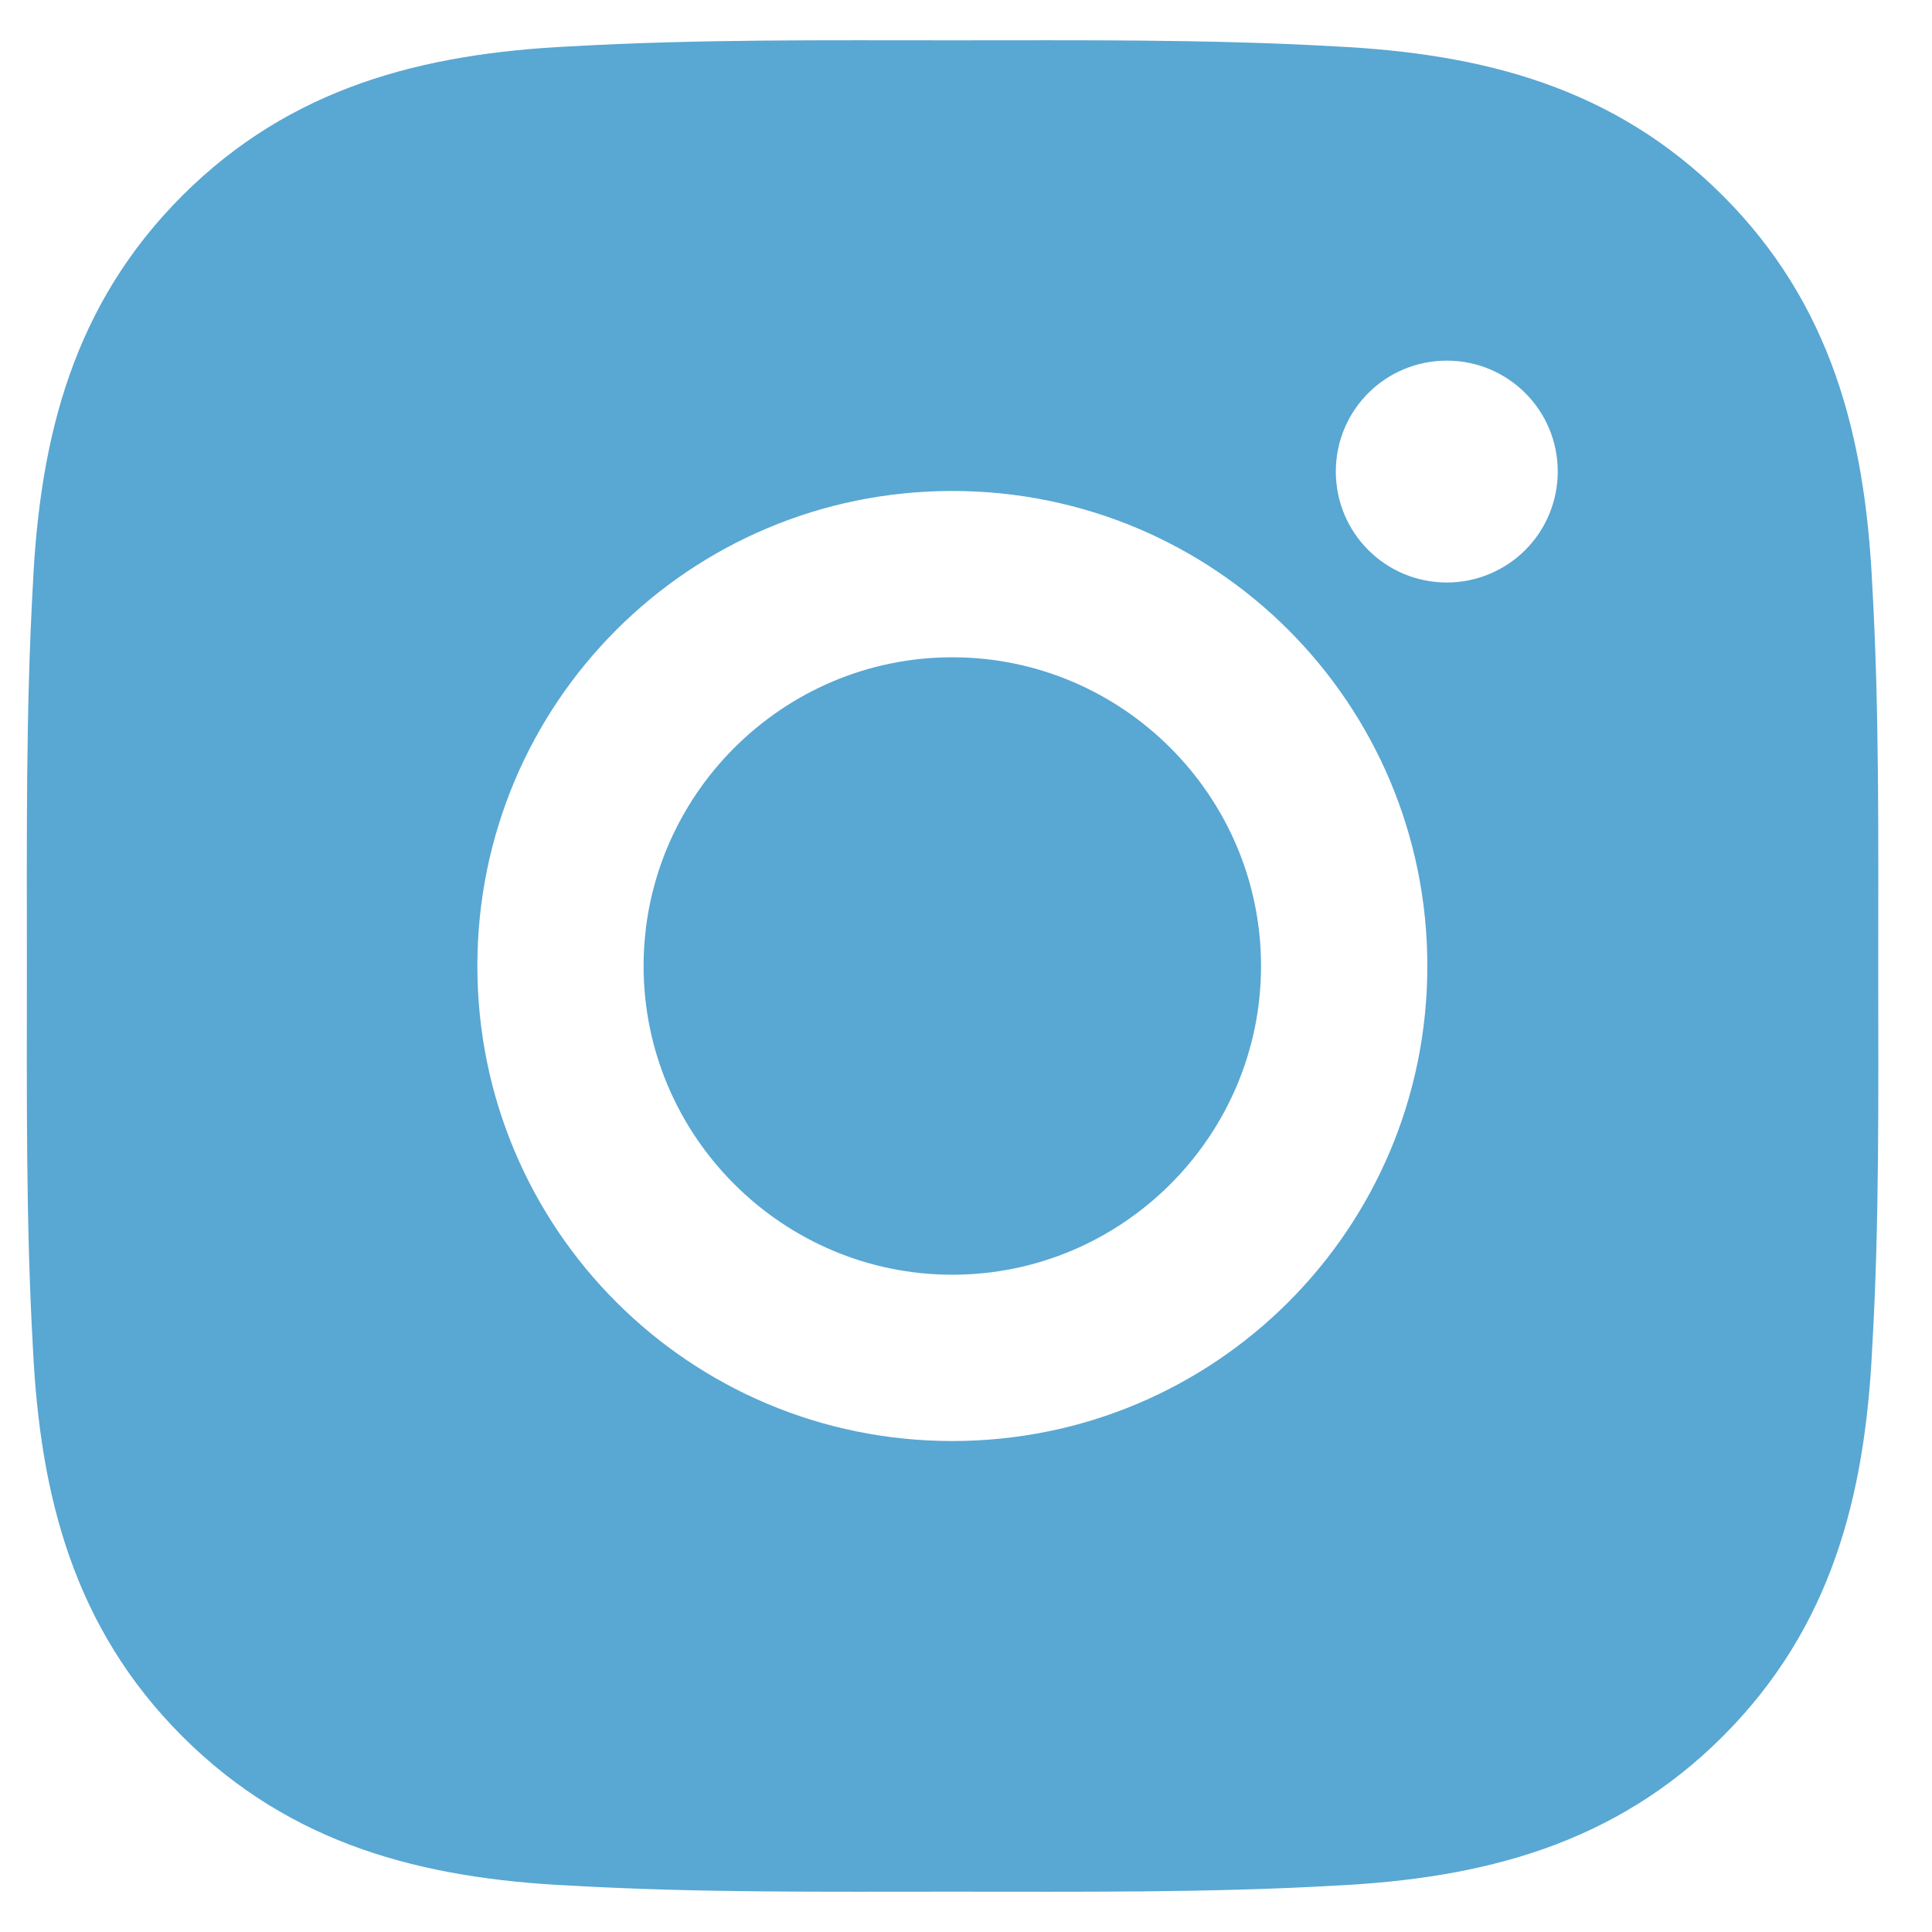
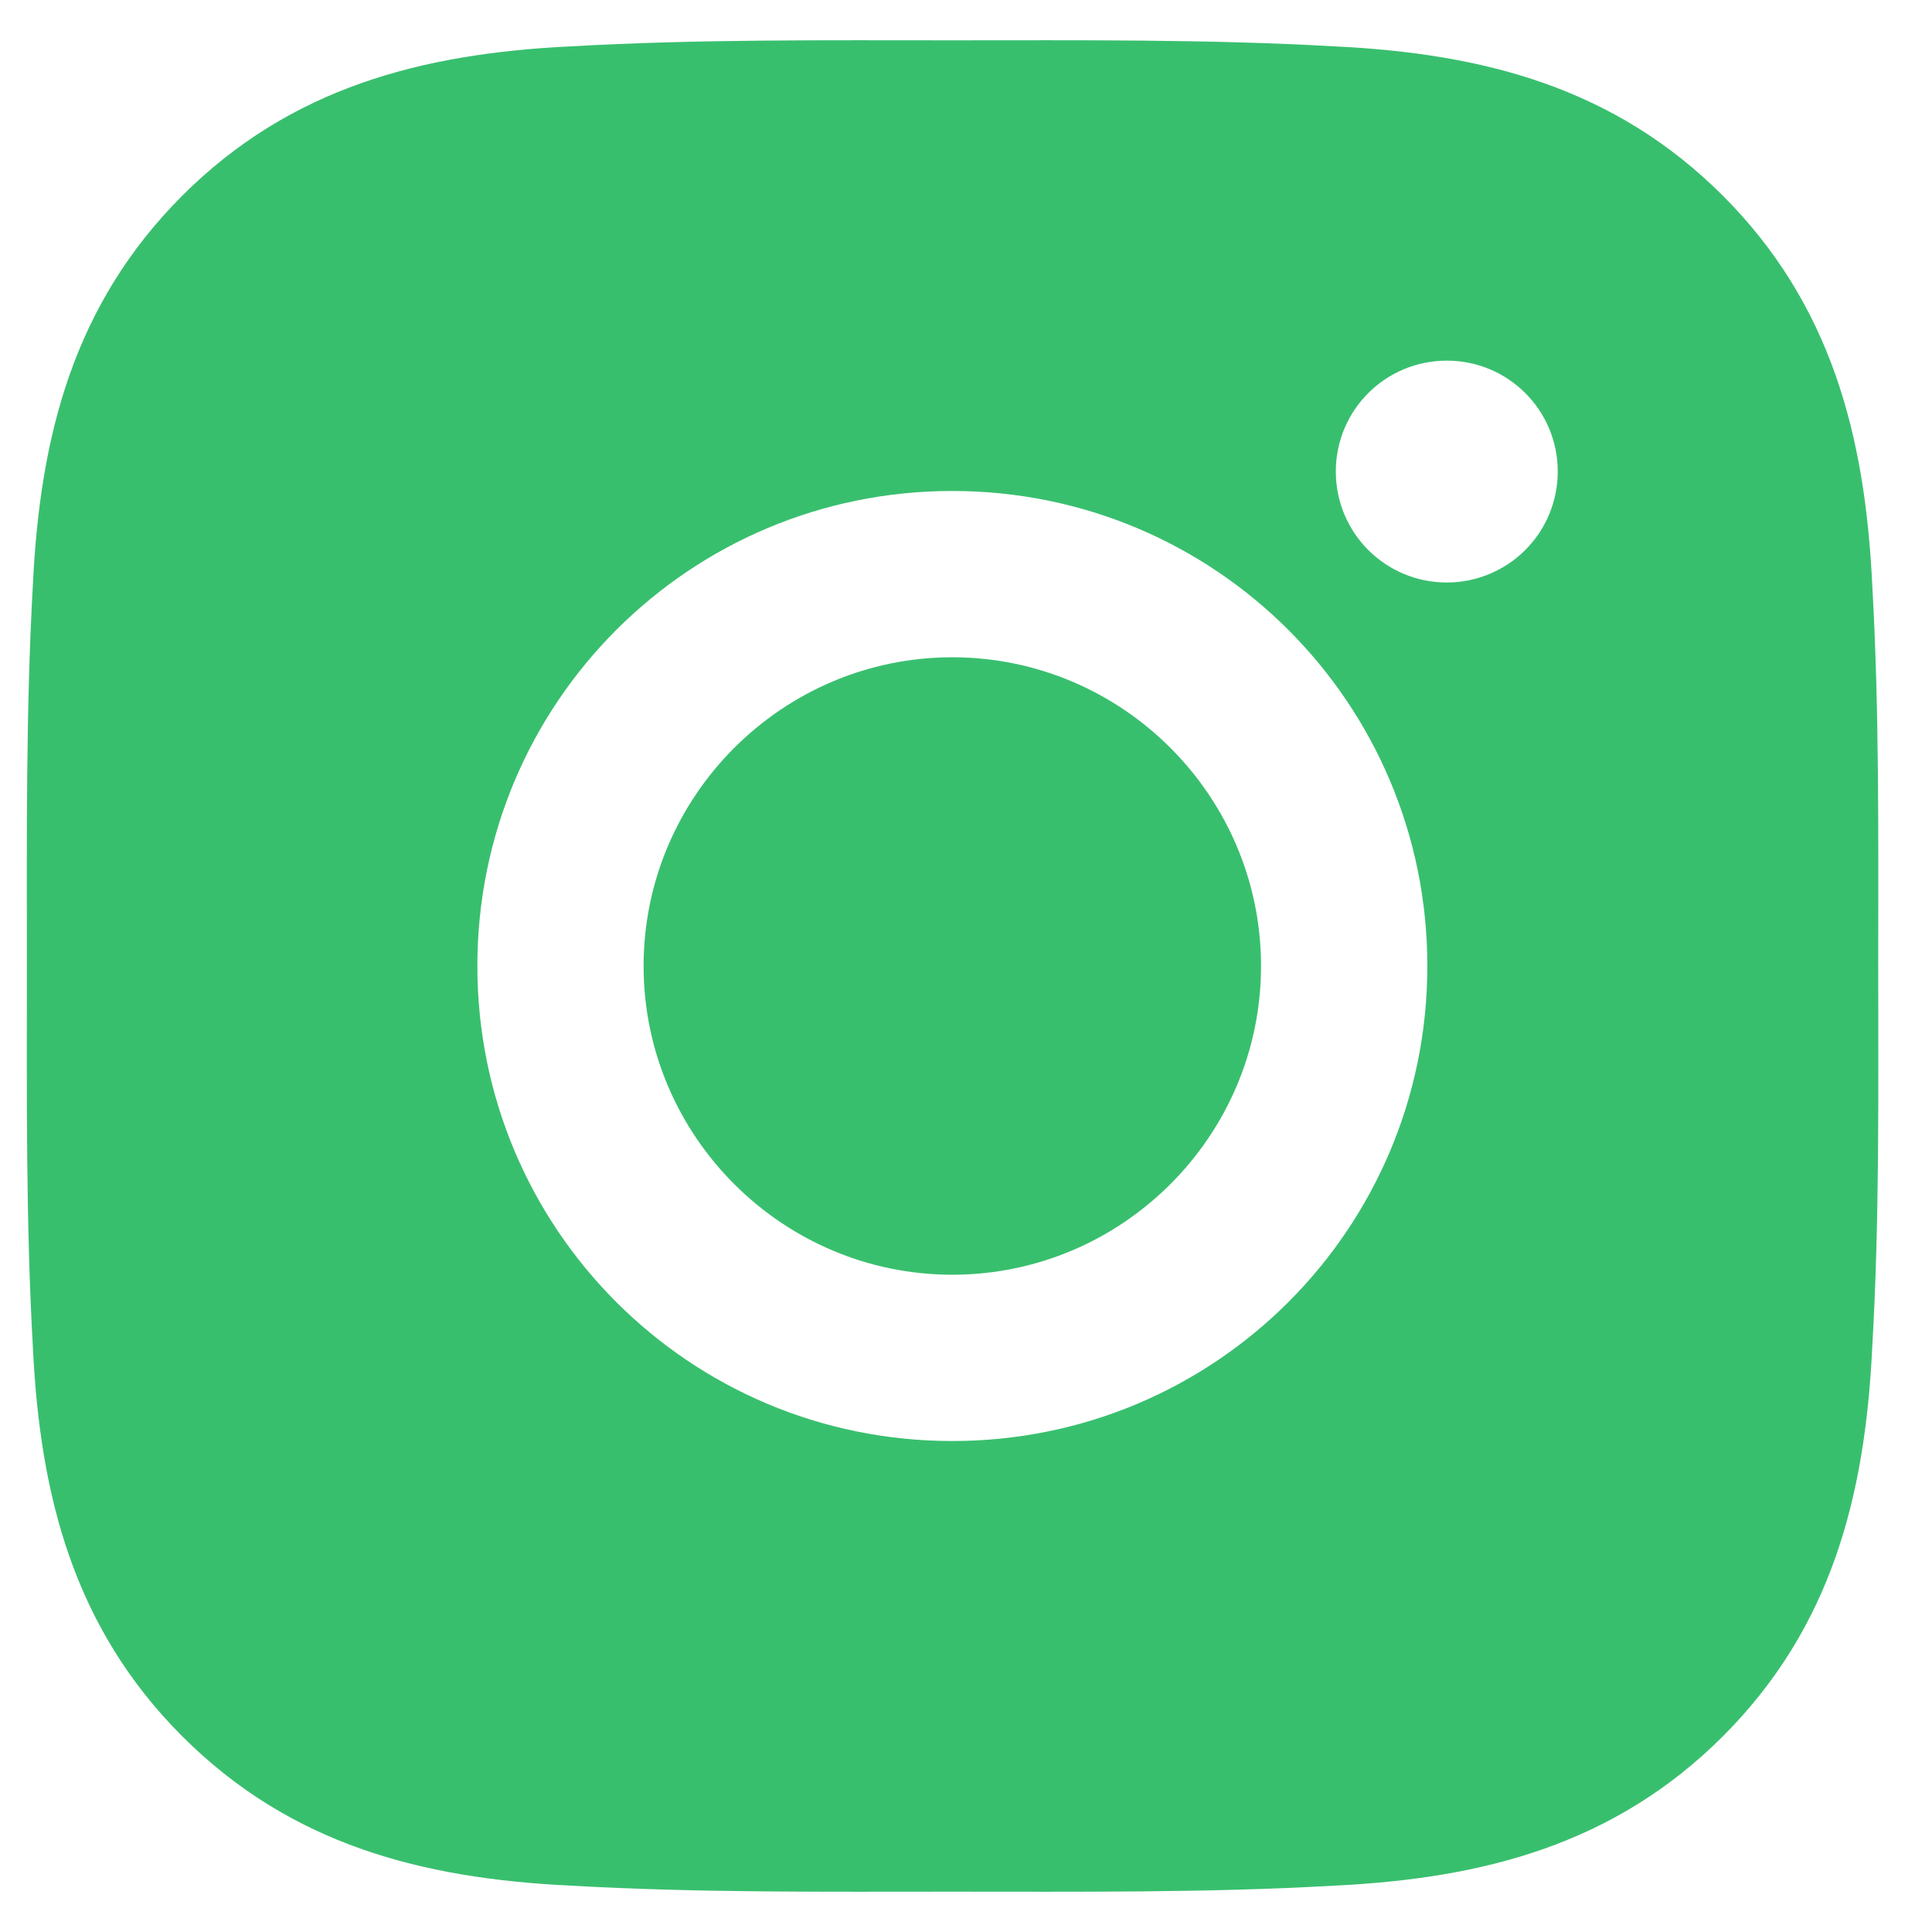
<svg xmlns="http://www.w3.org/2000/svg" width="24" height="24" viewBox="0 0 24 24" fill="none">
-   <path d="M11.83 8.165C9.719 8.165 7.995 9.888 7.995 12C7.995 14.112 9.719 15.835 11.83 15.835C13.942 15.835 15.665 14.112 15.665 12C15.665 9.888 13.942 8.165 11.83 8.165ZM23.332 12C23.332 10.412 23.347 8.838 23.257 7.253C23.168 5.412 22.748 3.778 21.402 2.431C20.052 1.082 18.421 0.665 16.58 0.576C14.992 0.486 13.418 0.501 11.833 0.501C10.245 0.501 8.671 0.486 7.086 0.576C5.245 0.665 3.611 1.085 2.264 2.431C0.915 3.781 0.498 5.412 0.409 7.253C0.32 8.841 0.334 10.415 0.334 12C0.334 13.585 0.32 15.162 0.409 16.747C0.498 18.588 0.918 20.222 2.264 21.569C3.614 22.918 5.245 23.335 7.086 23.424C8.674 23.514 10.248 23.499 11.833 23.499C13.421 23.499 14.995 23.514 16.58 23.424C18.421 23.335 20.055 22.915 21.402 21.569C22.751 20.219 23.168 18.588 23.257 16.747C23.349 15.162 23.332 13.588 23.332 12ZM11.83 17.901C8.565 17.901 5.93 15.265 5.93 12C5.93 8.735 8.565 6.099 11.83 6.099C15.095 6.099 17.731 8.735 17.731 12C17.731 15.265 15.095 17.901 11.83 17.901ZM17.973 7.236C17.21 7.236 16.594 6.62 16.594 5.858C16.594 5.095 17.21 4.48 17.973 4.48C18.735 4.48 19.351 5.095 19.351 5.858C19.351 6.039 19.315 6.218 19.246 6.385C19.177 6.553 19.075 6.705 18.947 6.833C18.819 6.961 18.667 7.062 18.5 7.131C18.333 7.201 18.154 7.236 17.973 7.236Z" fill="#59A7D3" />
+   <path d="M11.83 8.165C9.719 8.165 7.995 9.888 7.995 12C7.995 14.112 9.719 15.835 11.83 15.835C13.942 15.835 15.665 14.112 15.665 12C15.665 9.888 13.942 8.165 11.83 8.165ZM23.332 12C23.332 10.412 23.347 8.838 23.257 7.253C23.168 5.412 22.748 3.778 21.402 2.431C20.052 1.082 18.421 0.665 16.58 0.576C14.992 0.486 13.418 0.501 11.833 0.501C10.245 0.501 8.671 0.486 7.086 0.576C5.245 0.665 3.611 1.085 2.264 2.431C0.915 3.781 0.498 5.412 0.409 7.253C0.32 8.841 0.334 10.415 0.334 12C0.334 13.585 0.32 15.162 0.409 16.747C0.498 18.588 0.918 20.222 2.264 21.569C3.614 22.918 5.245 23.335 7.086 23.424C8.674 23.514 10.248 23.499 11.833 23.499C13.421 23.499 14.995 23.514 16.58 23.424C18.421 23.335 20.055 22.915 21.402 21.569C22.751 20.219 23.168 18.588 23.257 16.747C23.349 15.162 23.332 13.588 23.332 12ZM11.83 17.901C8.565 17.901 5.93 15.265 5.93 12C5.93 8.735 8.565 6.099 11.83 6.099C15.095 6.099 17.731 8.735 17.731 12C17.731 15.265 15.095 17.901 11.83 17.901ZM17.973 7.236C17.21 7.236 16.594 6.62 16.594 5.858C16.594 5.095 17.21 4.48 17.973 4.48C18.735 4.48 19.351 5.095 19.351 5.858C19.351 6.039 19.315 6.218 19.246 6.385C19.177 6.553 19.075 6.705 18.947 6.833C18.819 6.961 18.667 7.062 18.5 7.131C18.333 7.201 18.154 7.236 17.973 7.236Z" fill="#38BF6E" />
</svg>
